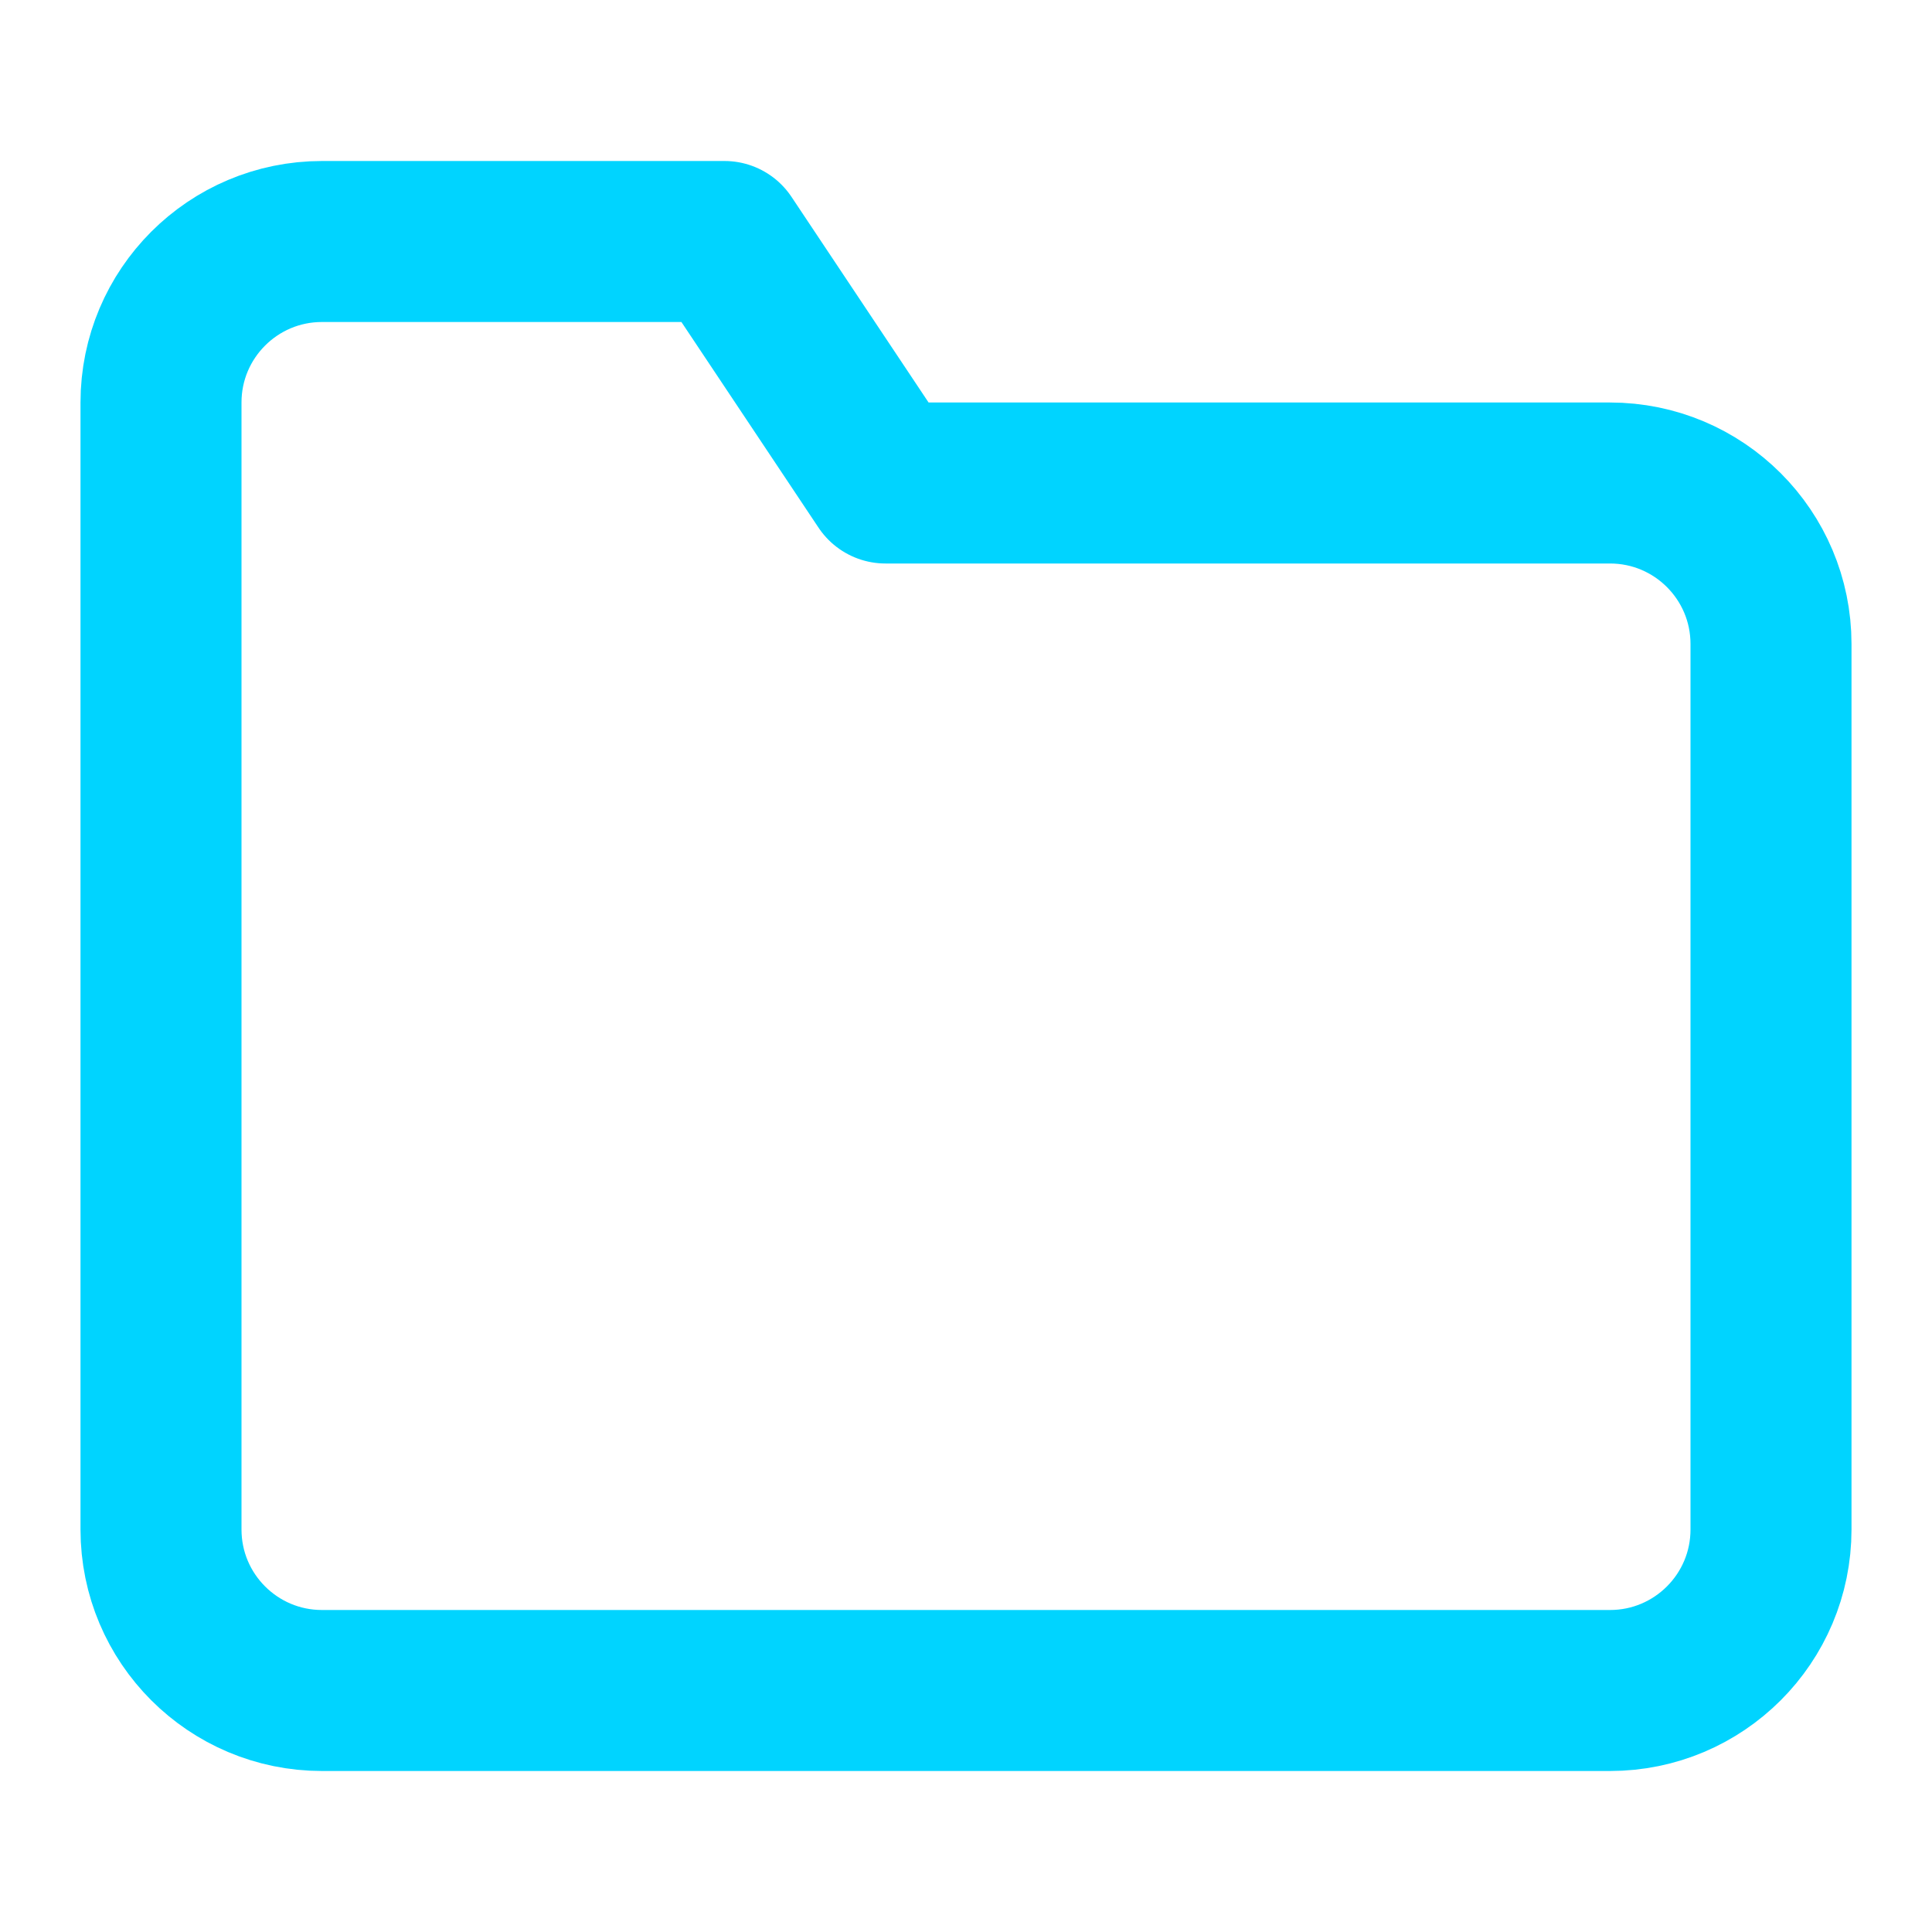
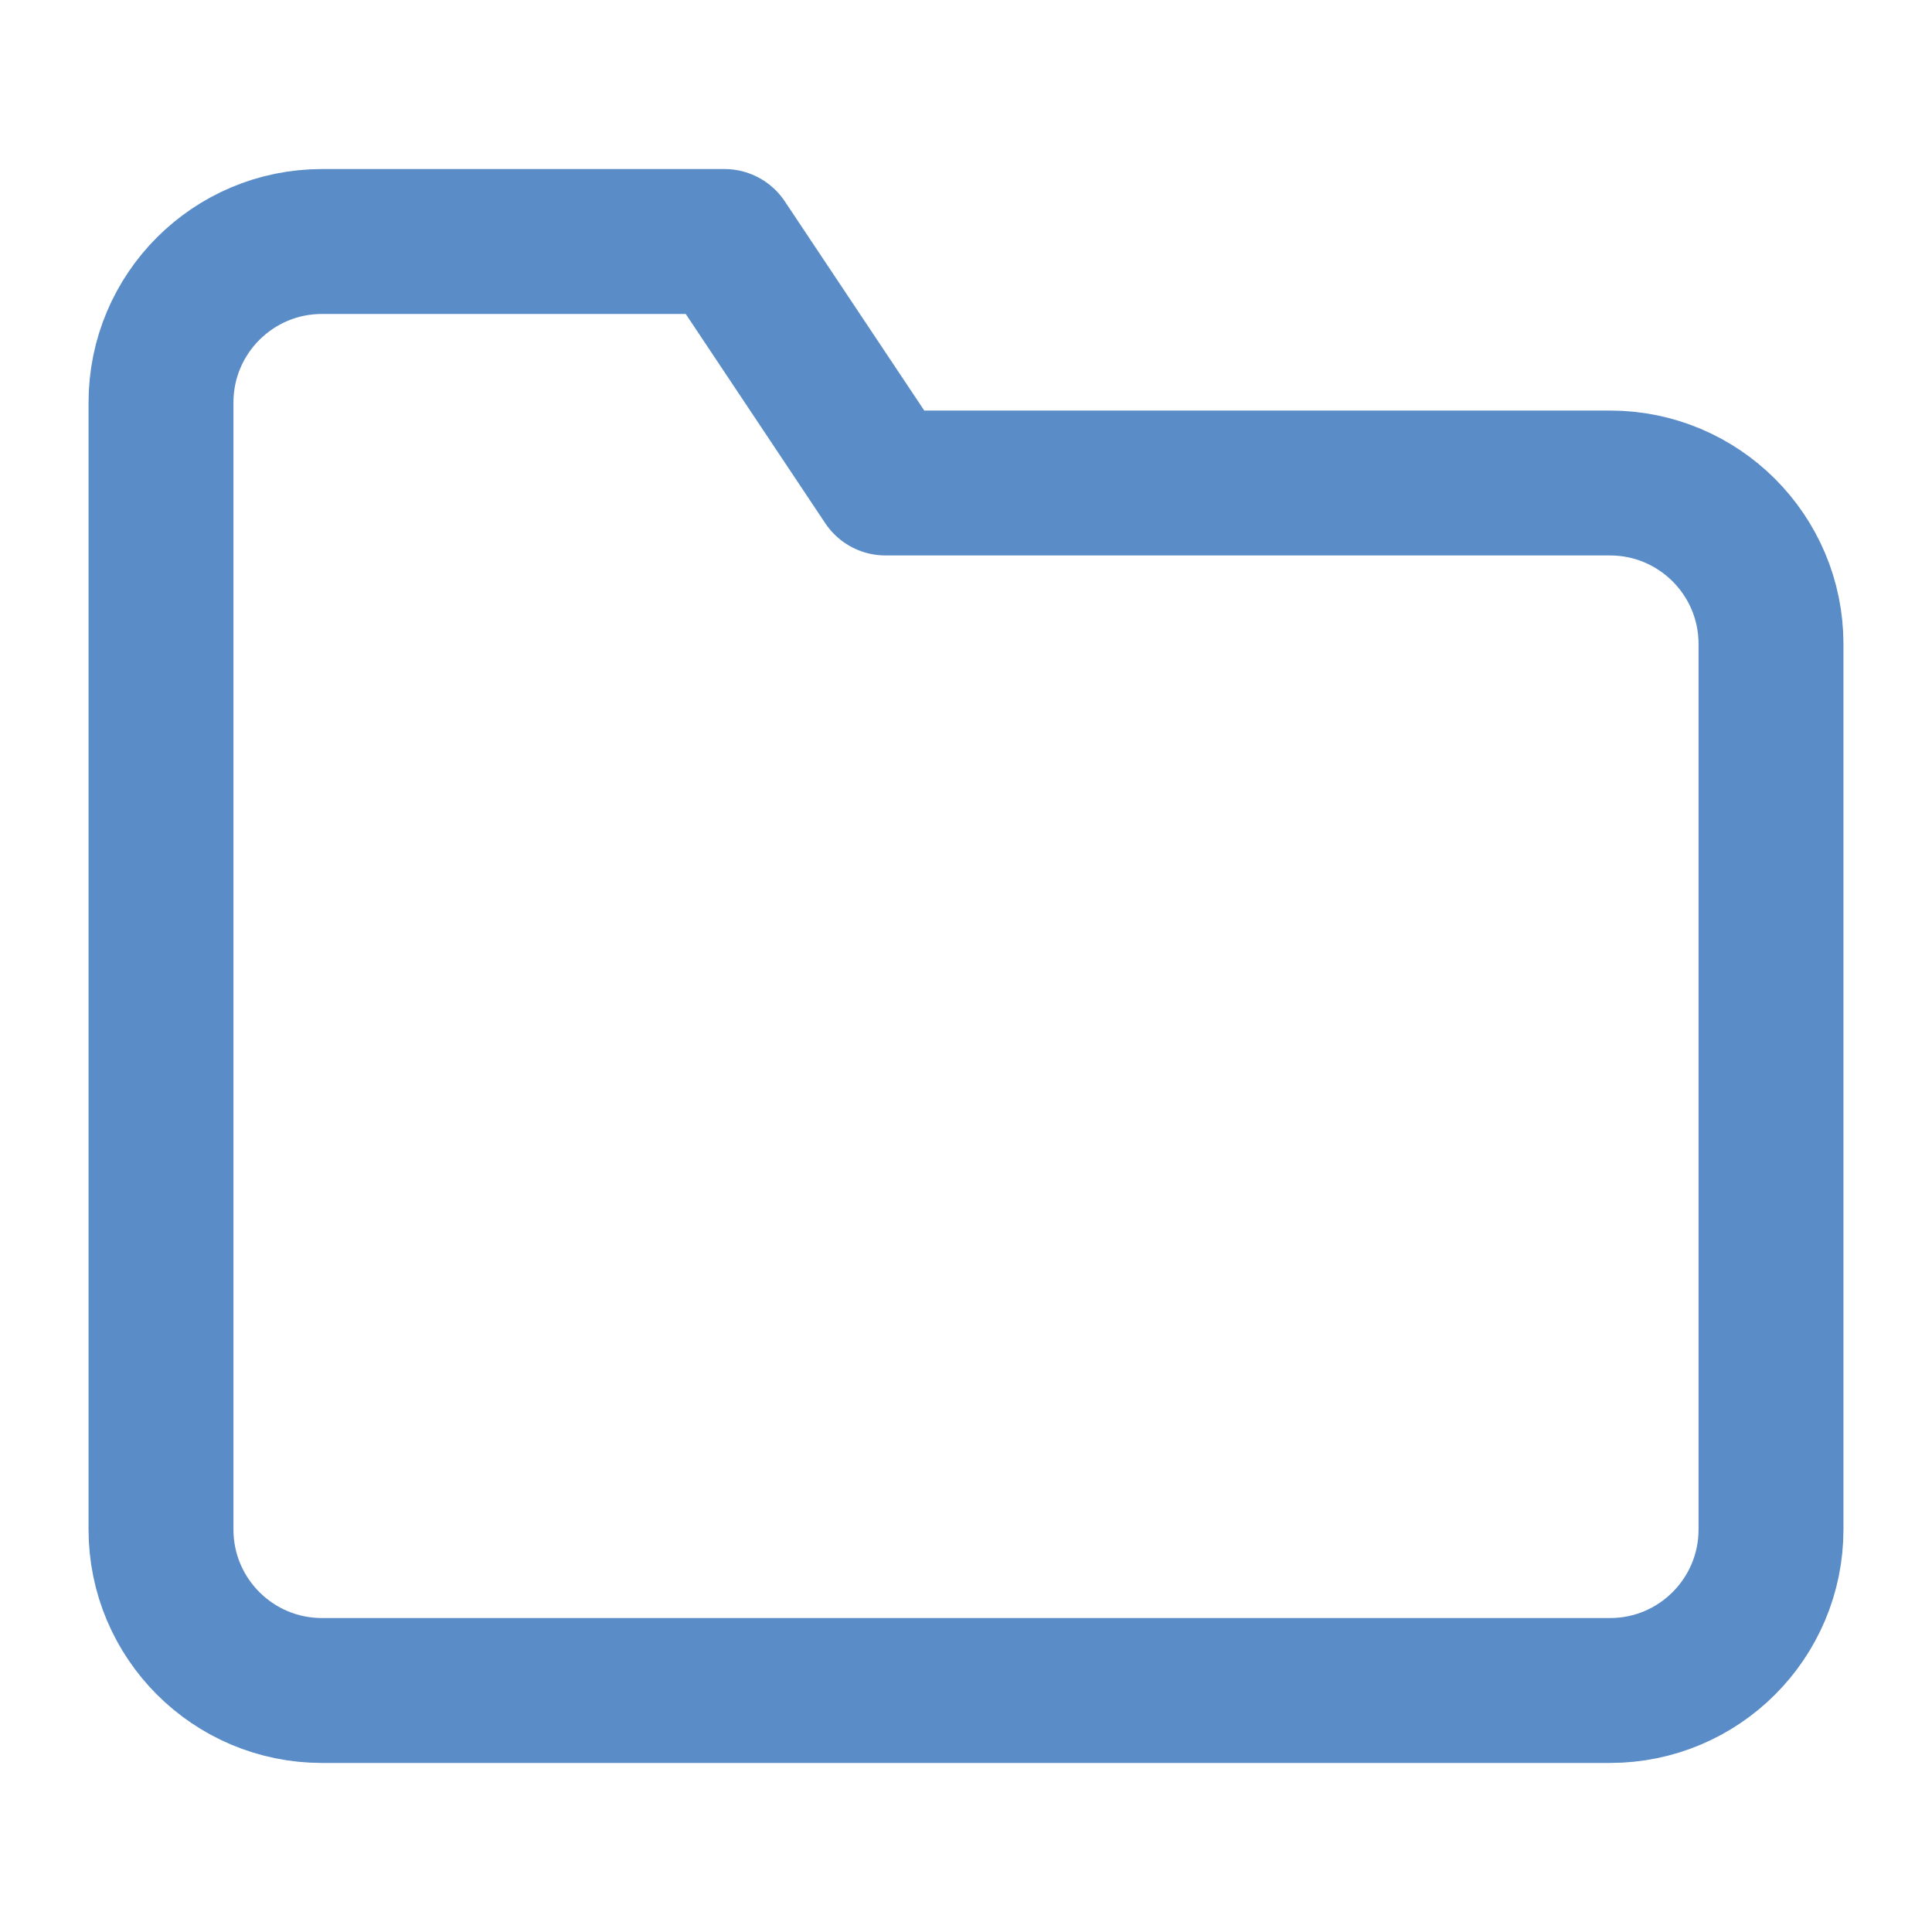
- <svg xmlns="http://www.w3.org/2000/svg" viewBox="0 0 24 24" fill="none" stroke="#00D4FF" stroke-width="2" stroke-linecap="round" stroke-linejoin="round">
+ <svg xmlns="http://www.w3.org/2000/svg" viewBox="0 0 24 24" fill="none" stroke="#5A8CC7" stroke-width="1.8" stroke-linecap="round" stroke-linejoin="round">
  <path d="M22 19a2 2 0 0 1-2 2H4a2 2 0 0 1-2-2V5a2 2 0 0 1 2-2h5l2 3h9a2 2 0 0 1 2 2z" />
</svg>
